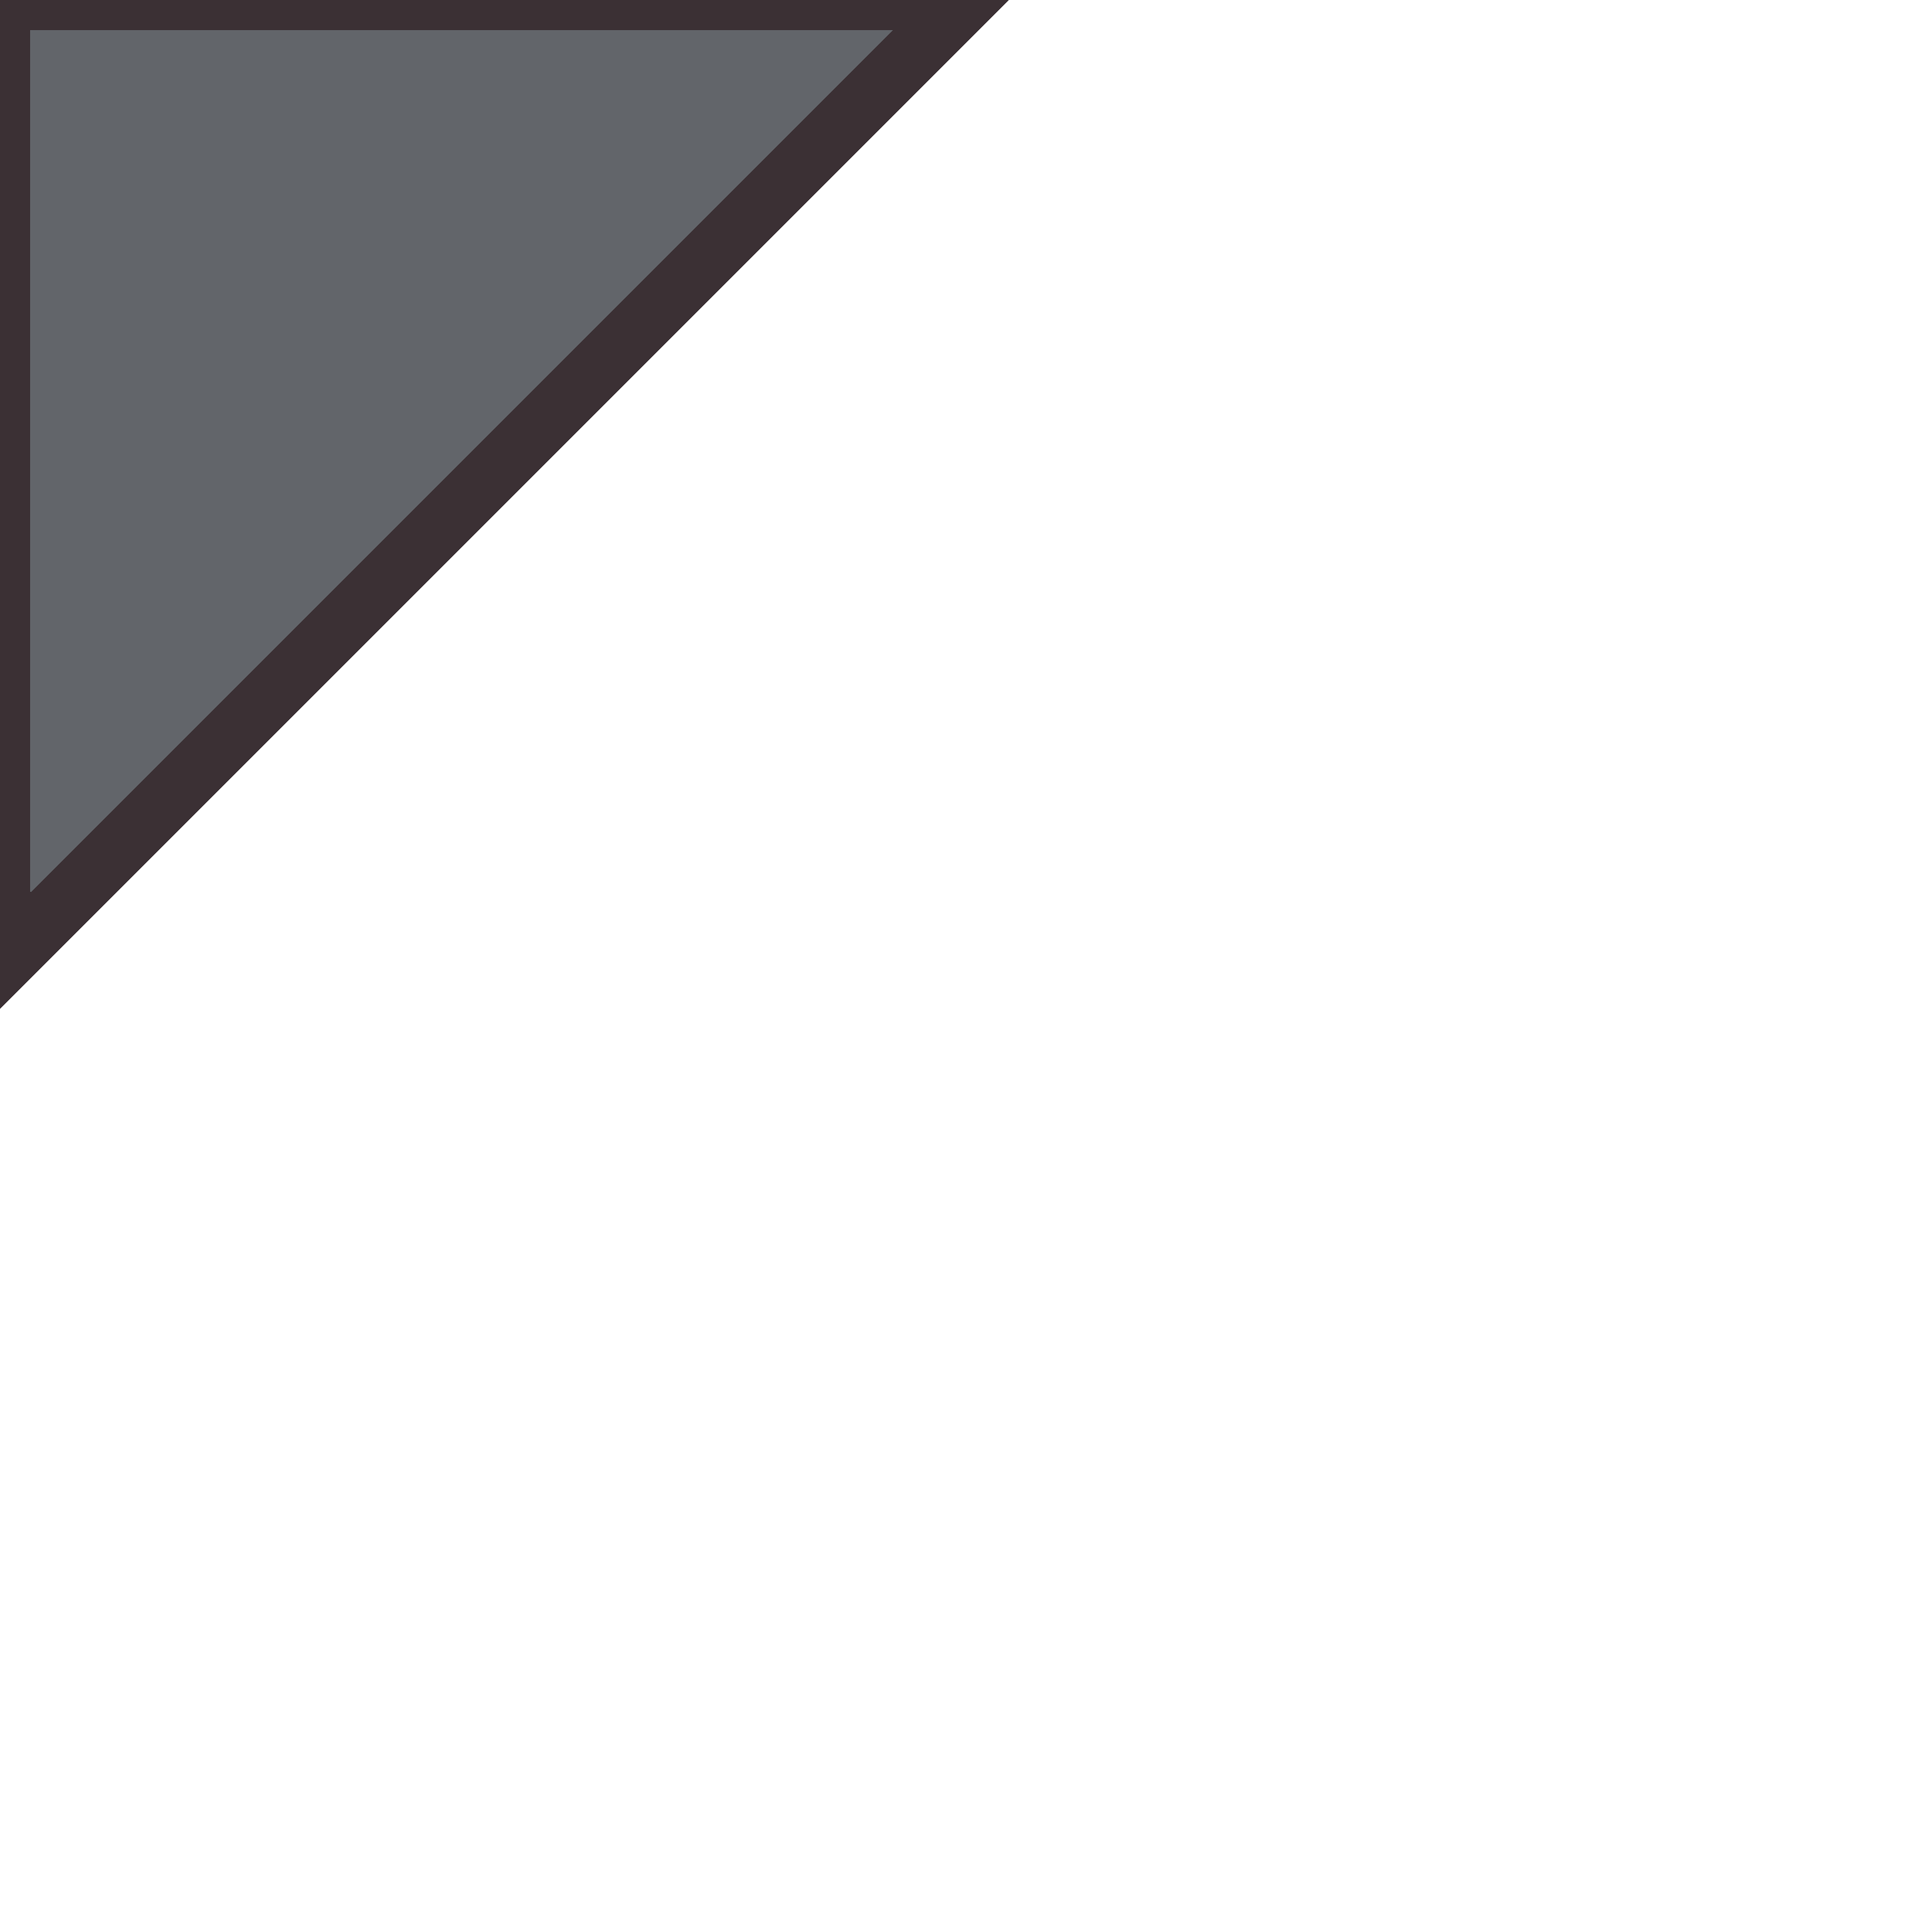
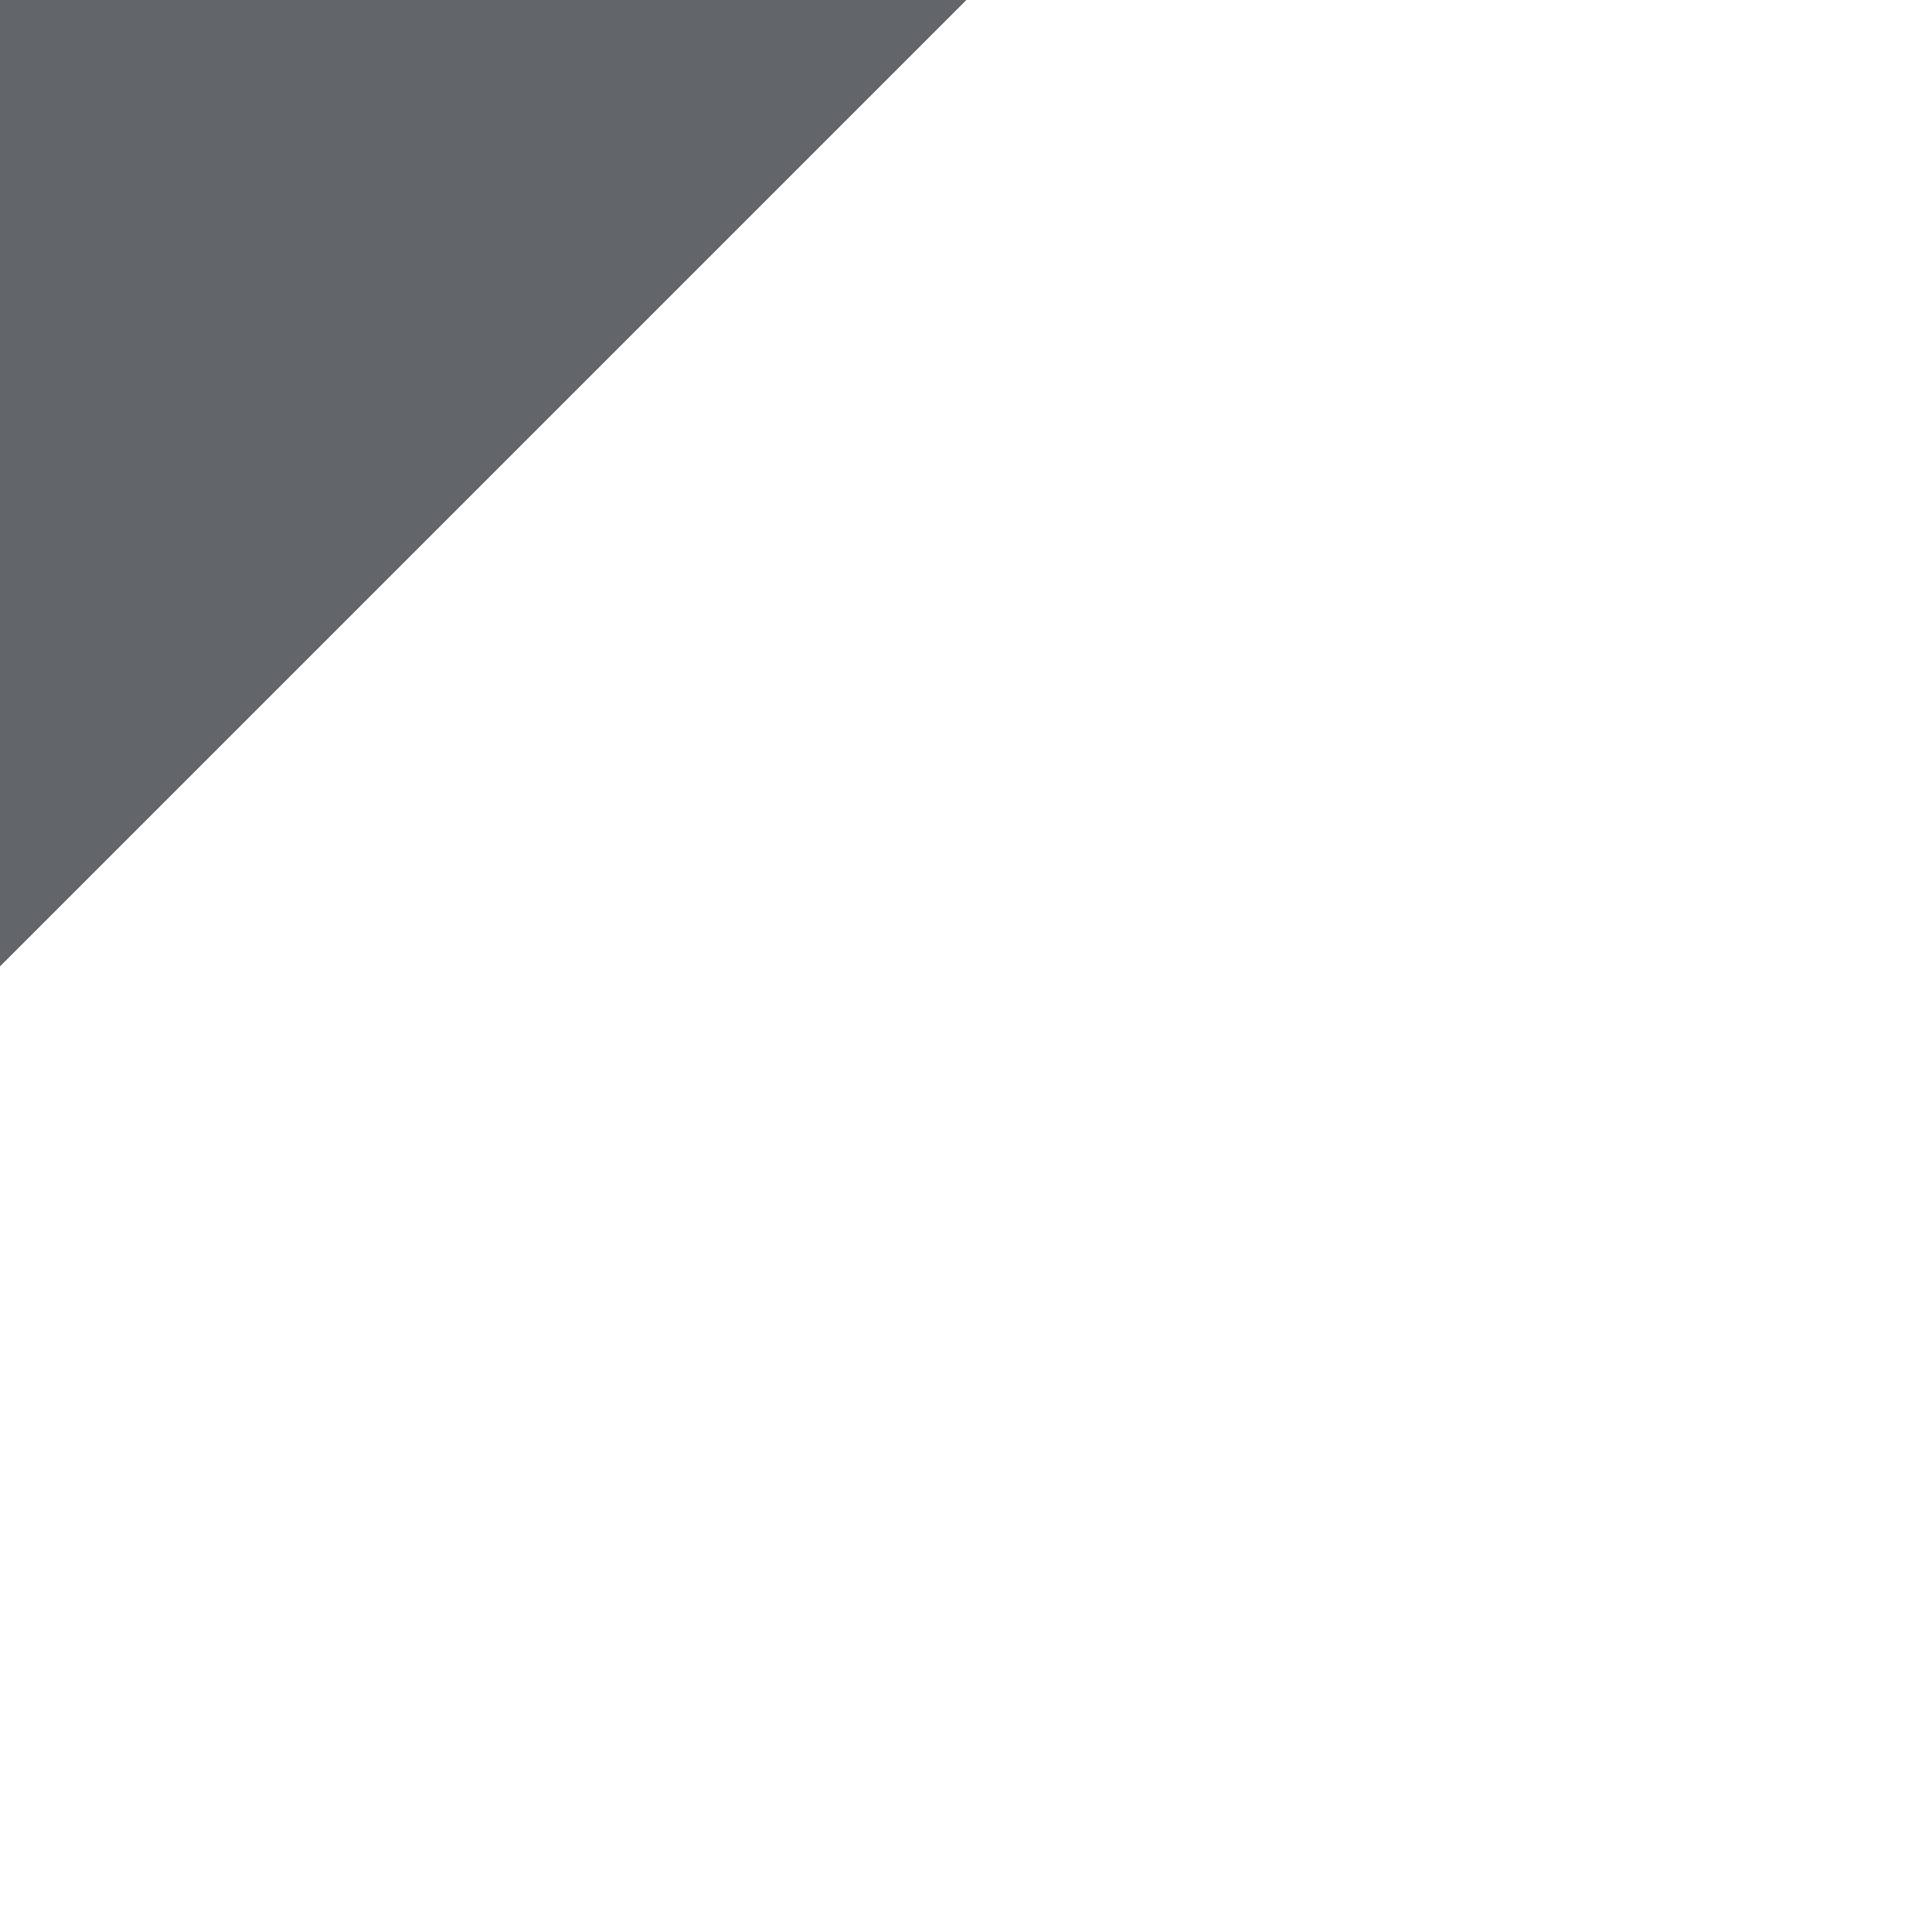
<svg xmlns="http://www.w3.org/2000/svg" width="32" height="32" viewBox="0 0 32 32" shape-rendering="crispEdges" stroke-linejoin="miter">
  <g transform="translate(32 0) scale(-1 1)">
-     <path d="M16 0H32V16Z" fill="#62656a" stroke="#3b3034" stroke-width="1" />
+     <path d="M16 0H32V16Z" fill="#62656a" />
  </g>
</svg>
